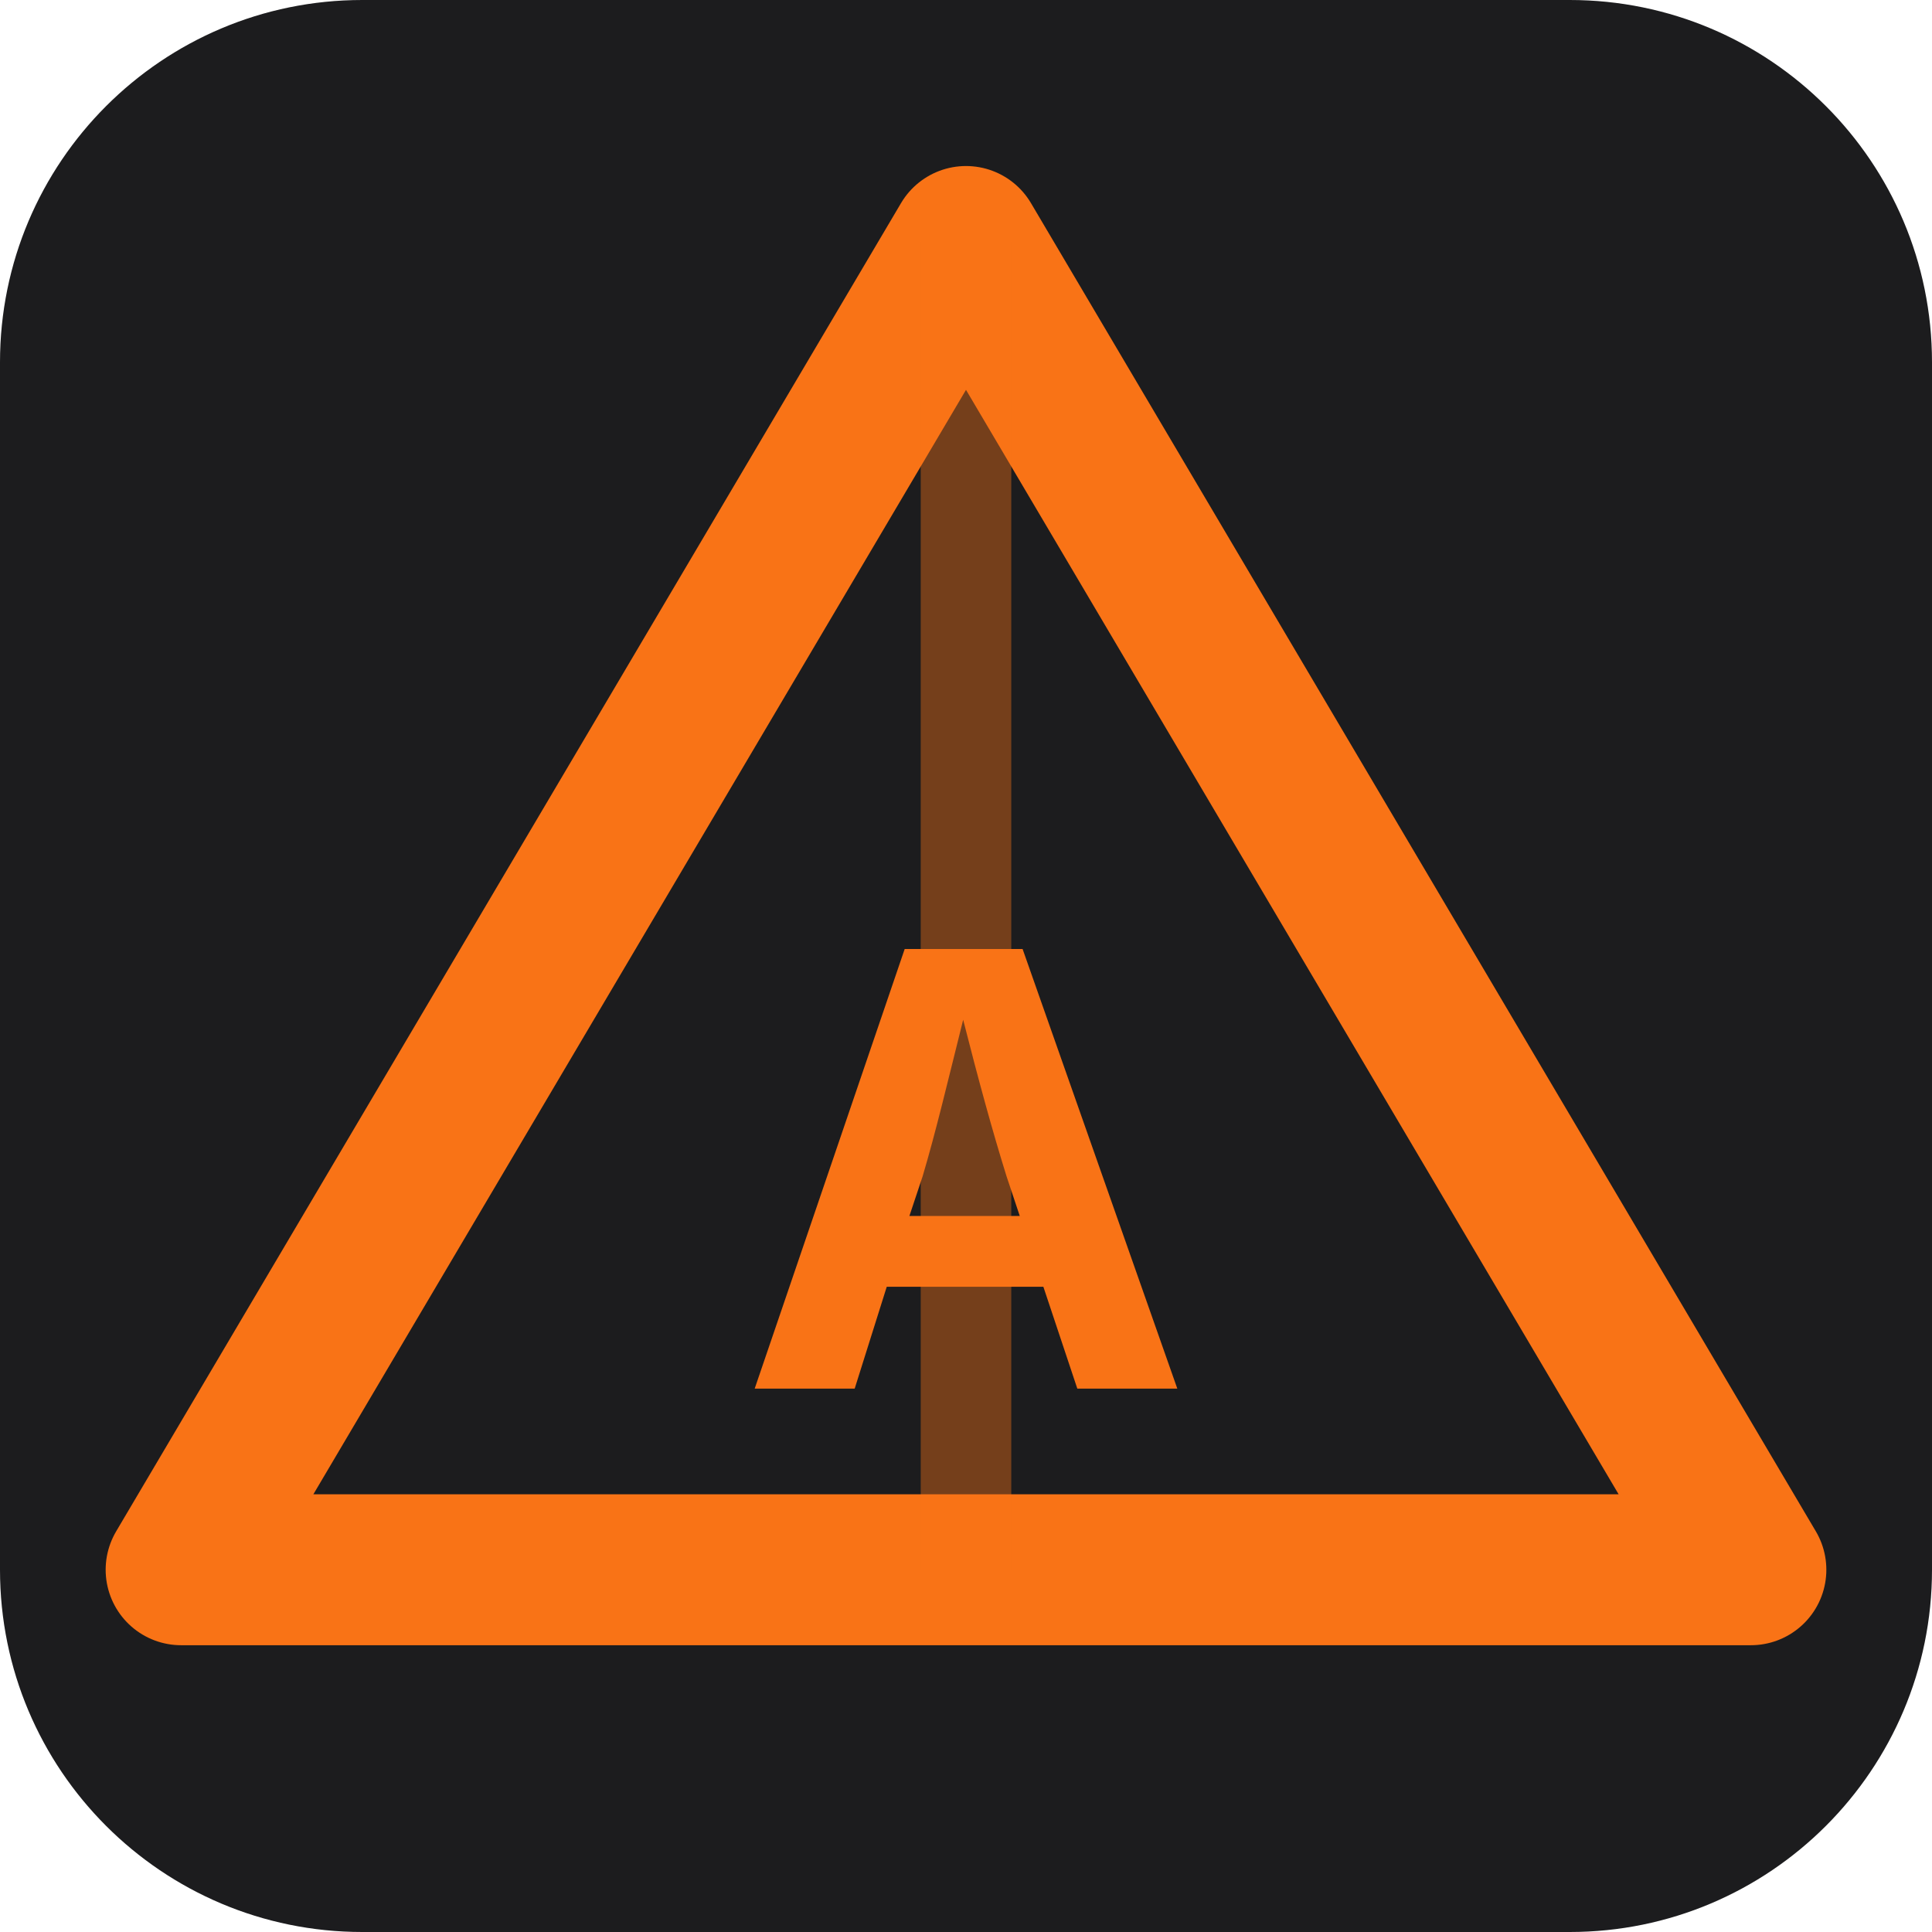
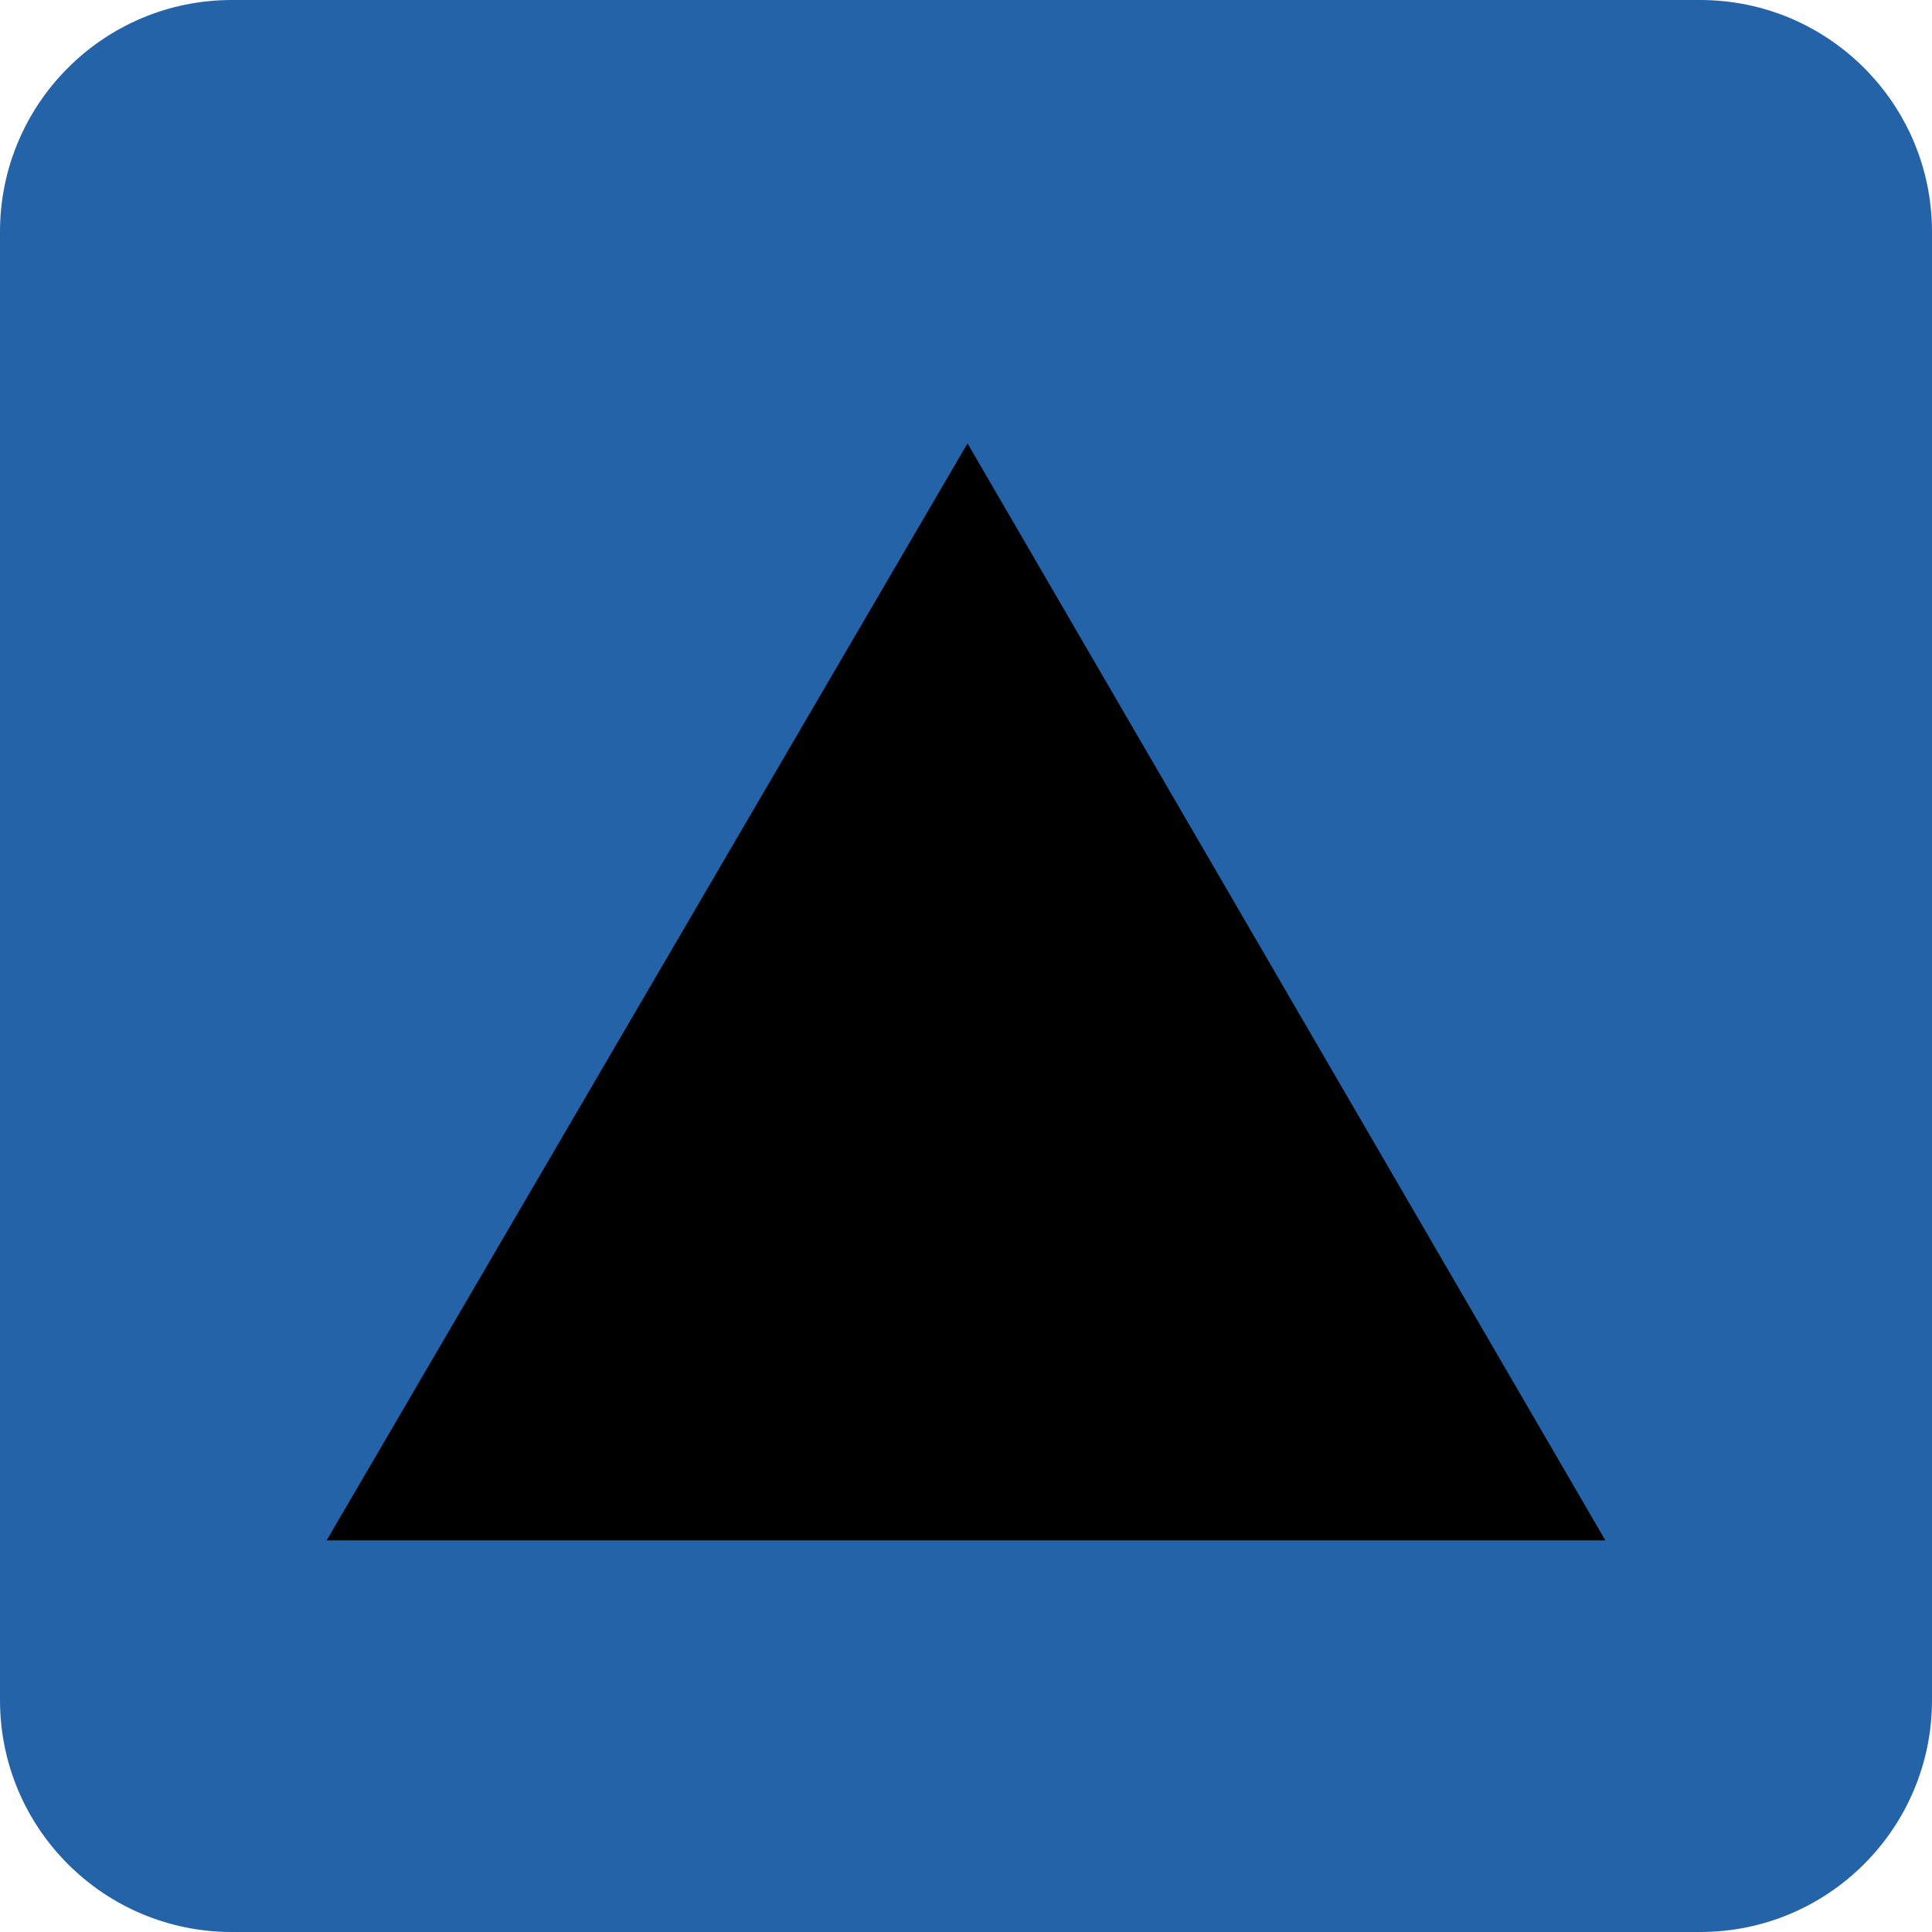
- <svg xmlns="http://www.w3.org/2000/svg" viewBox="0 0 32 32">
-   <rect width="32" height="32" rx="6" fill="#1c1c1e" />
-   <polygon points="16,4 29,26 3,26" fill="none" stroke="#f97316" stroke-width="2.5" stroke-linejoin="round" />
-   <line x1="16" y1="4" x2="16" y2="26" stroke="#f97316" stroke-width="1.5" opacity="0.4" />
-   <text x="16" y="23" font-family="-apple-system,sans-serif" font-size="10" font-weight="700" fill="#f97316" text-anchor="middle">A</text>
+ <svg xmlns="http://www.w3.org/2000/svg" viewBox="0 0 100 100">
+   <rect width="100" height="100" rx="12" fill="#2563a8" />
+   <text x="50" y="56" font-size="84" text-anchor="middle" dominant-baseline="middle" style="filter: saturate(2) brightness(1.25)">⛰️</text>
</svg>
